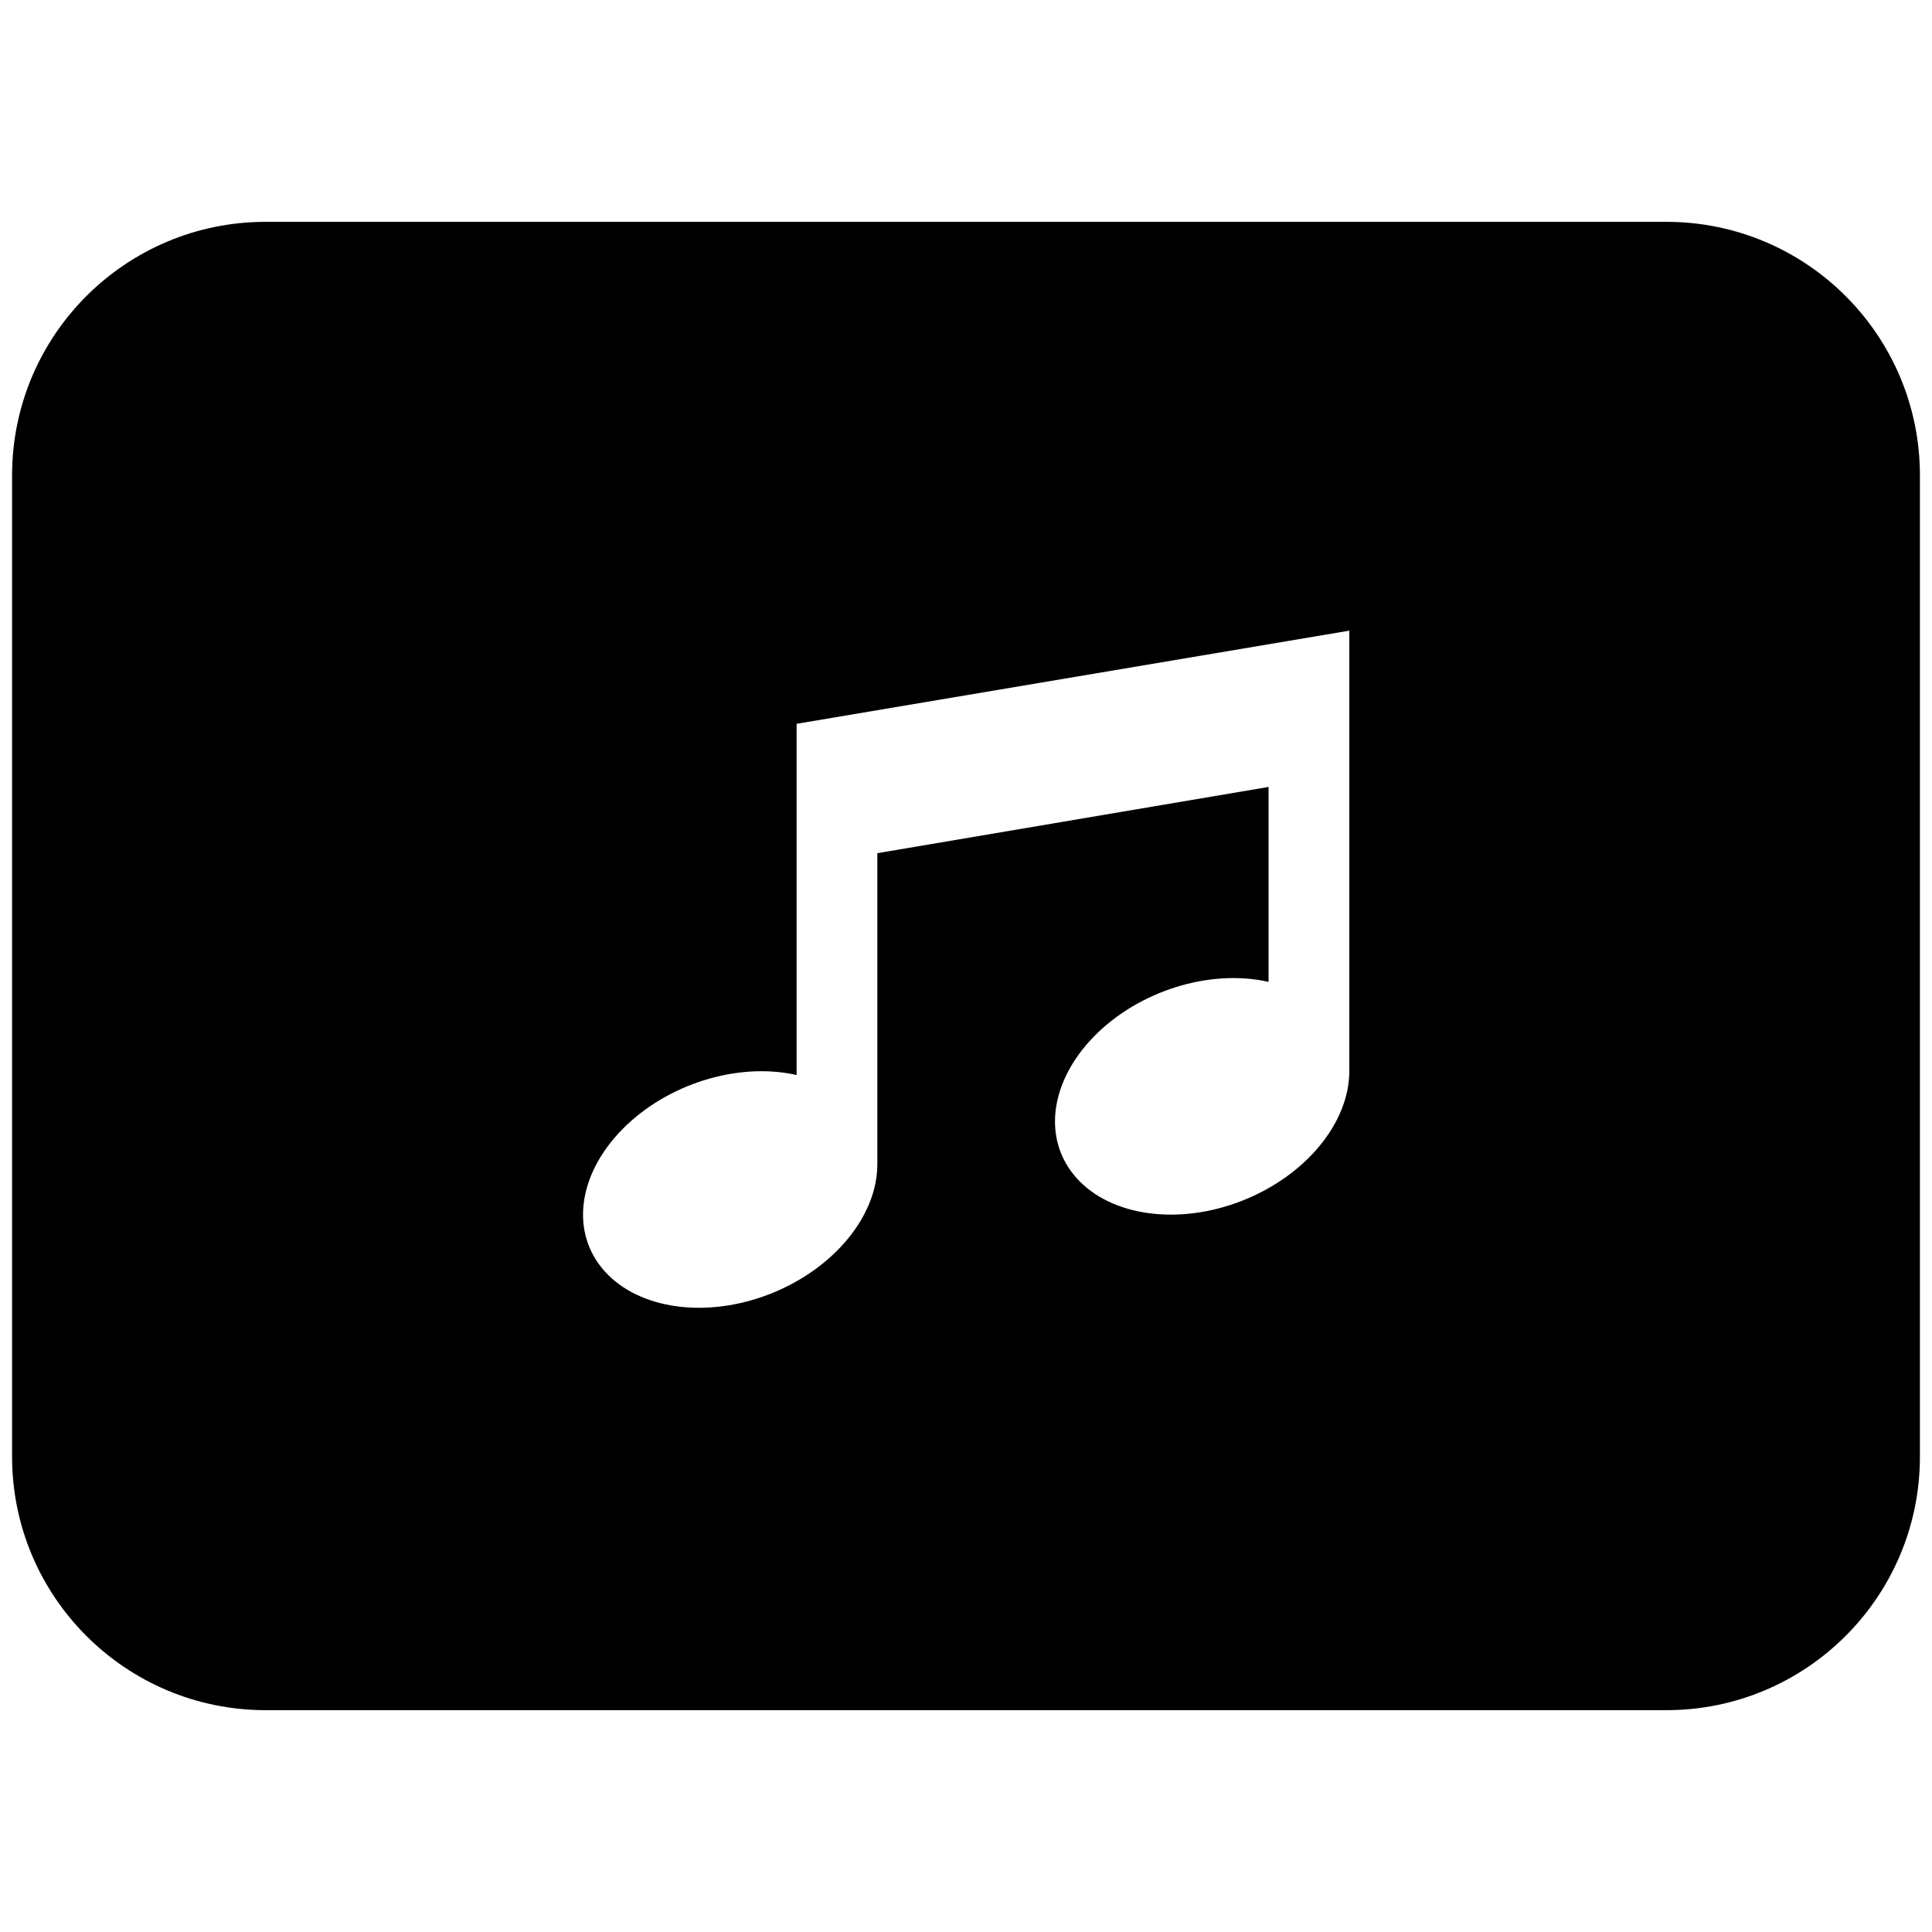
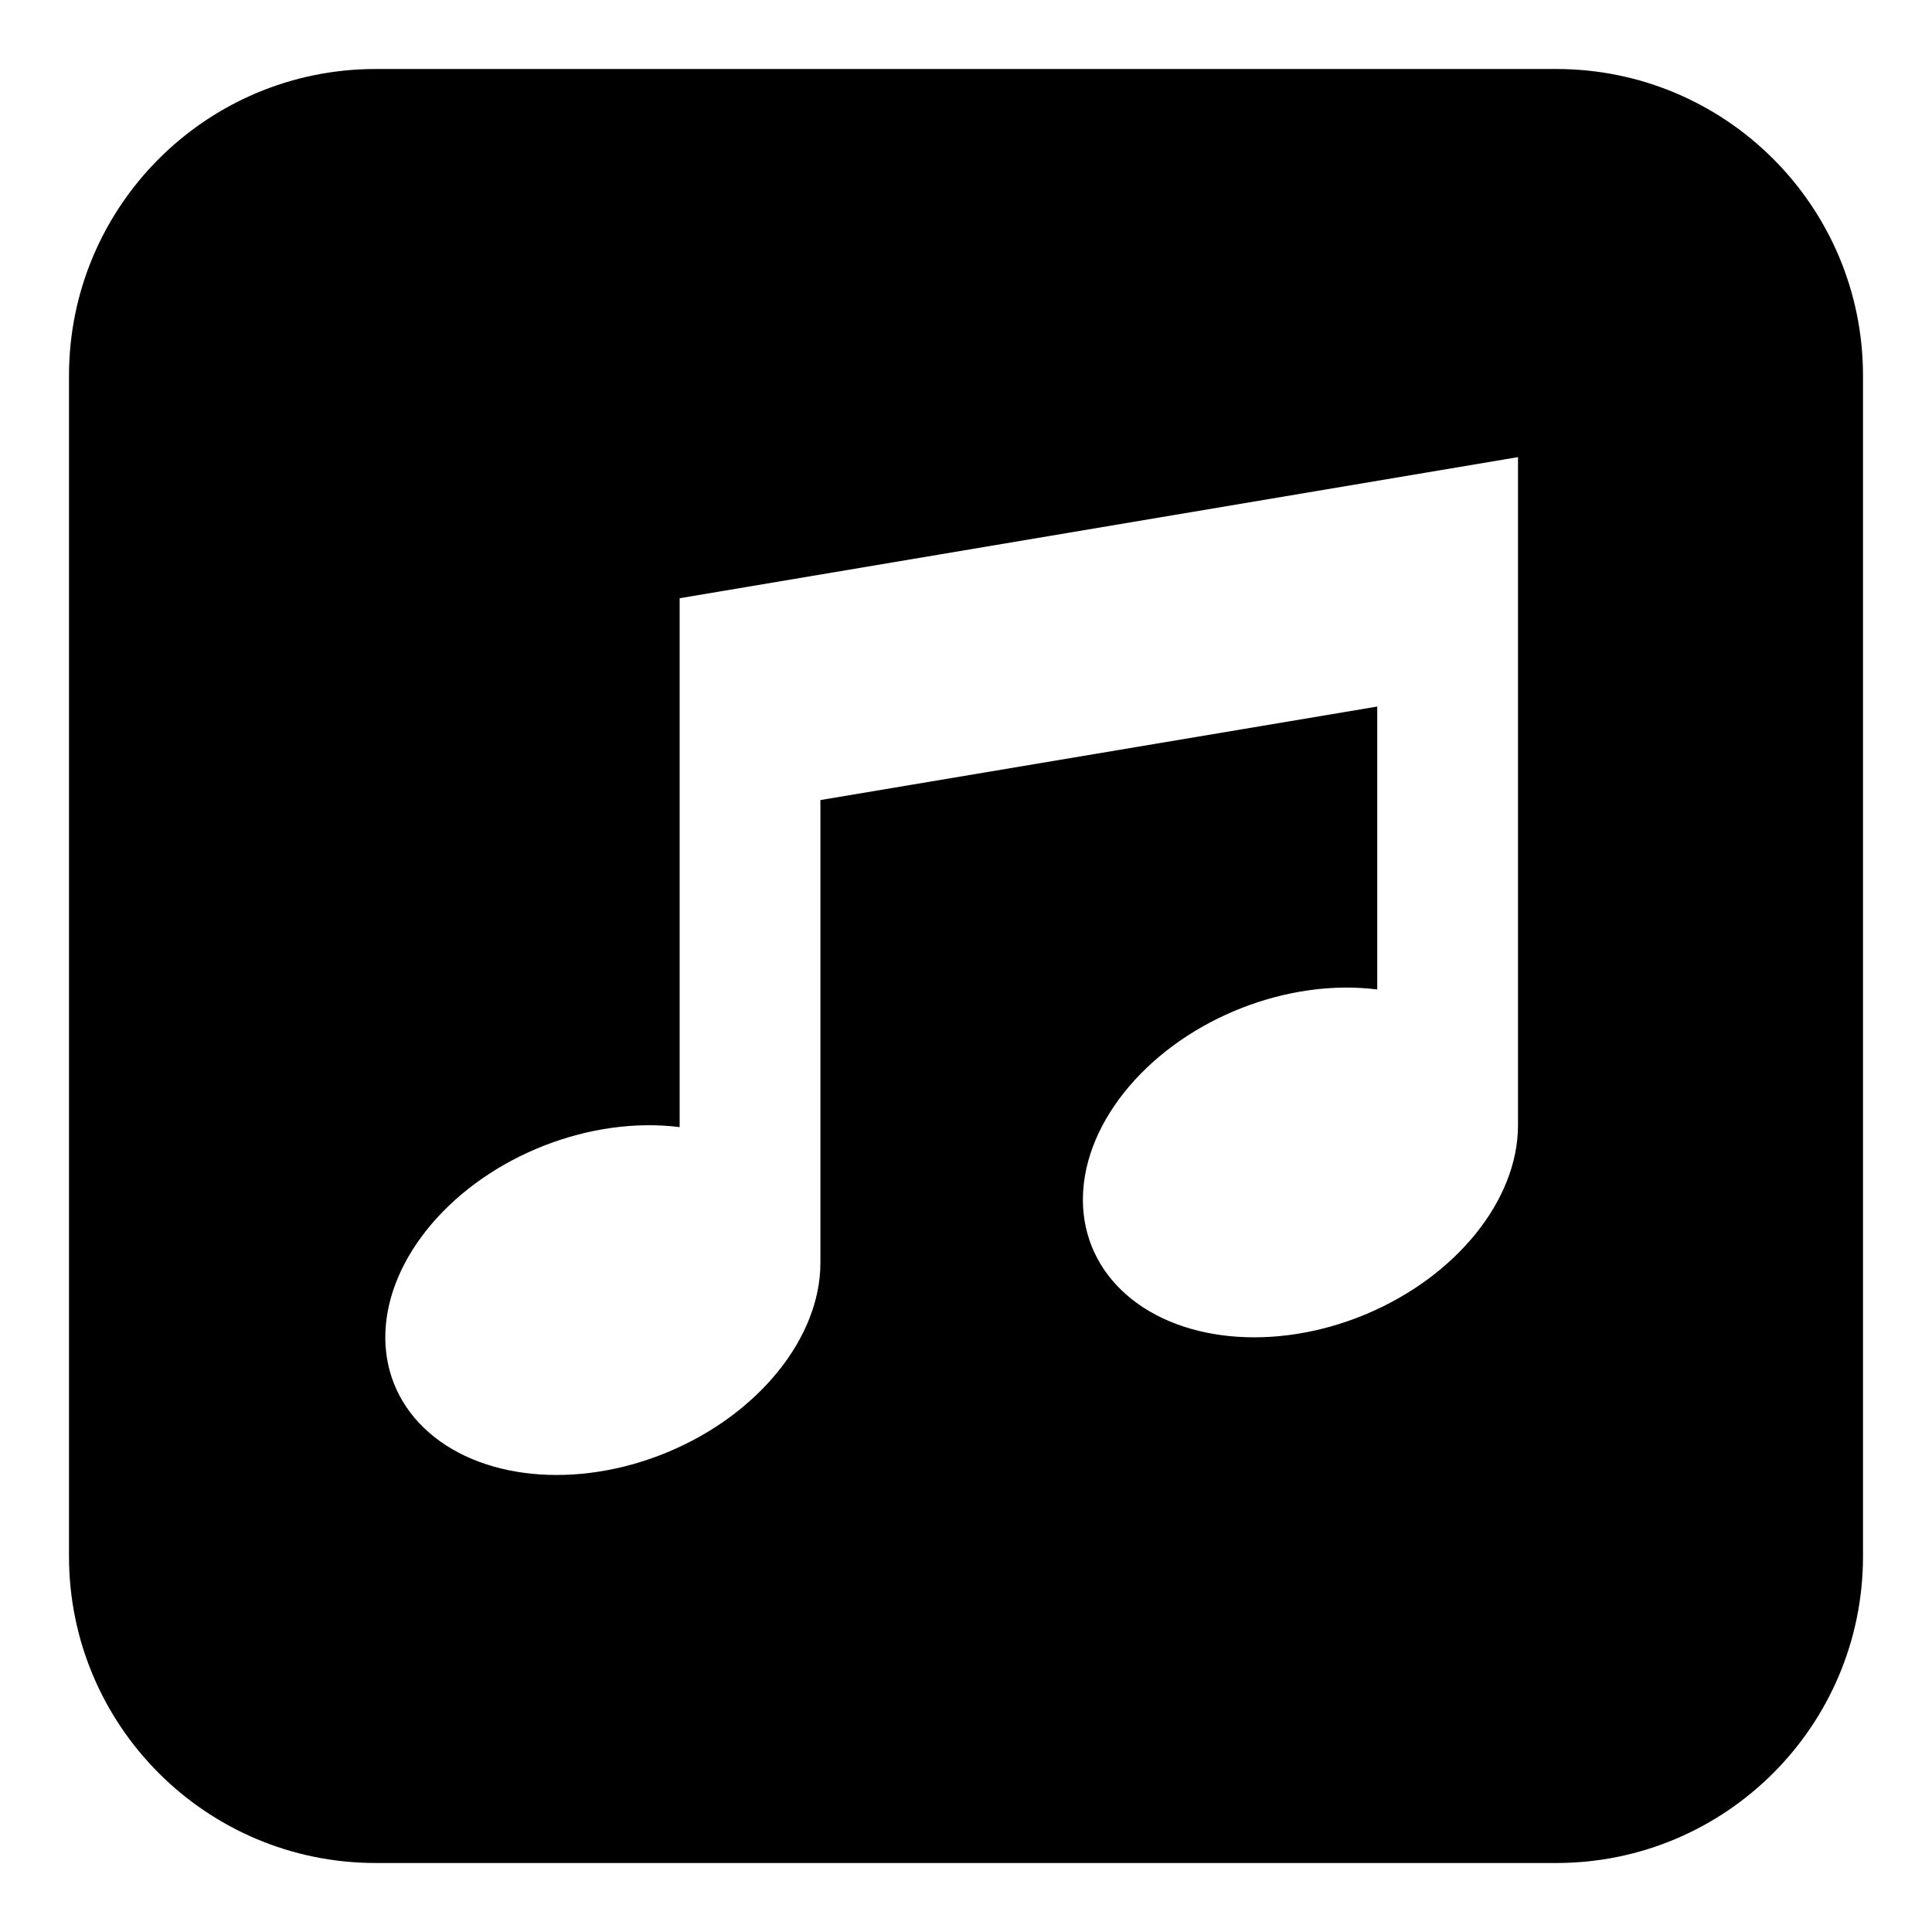
<svg xmlns="http://www.w3.org/2000/svg" fill="#000000" width="800px" height="800px" viewBox="0 0 56 56">
-   <path fill-rule="evenodd" d="M7.7,6.43 H48.3 A7.35,7.35 0 0 1 55.65,13.78 V42.22 A7.35,7.35 0 0 1 48.3,49.57 H7.7 A7.35,7.35 0 0 1 0.35,42.22 V13.78 A7.35,7.35 0 0 1 7.7,6.43 Z M23.09,20.98 L39.11,18.28 L39.11,31.05 A4.41,3.24 -22 1,1 36.77,28.46 L36.77,22.81 L25.43,24.73 L25.43,33.75 A4.41,3.24 -22 1,1 23.09,31.16 Z" />
+   <path fill-rule="evenodd" d="M10.89,2 H45.11 A8.89,8.89 0 0 1 54,10.89 V45.11 A8.89,8.89 0 0 1 45.11,54 H10.89 A8.89,8.89 0 0 1 2,45.11 V10.89 A8.89,8.89 0 0 1 10.89,2 Z M19.7,17.34 L44,13.25 L44,32.62 A6.52,4.79 -22 1,1 39.92,28.68 L39.92,20.48 L23.78,23.19 L23.78,36.61 A6.52,4.79 -22 1,1 19.7,32.67 Z" />
</svg>
